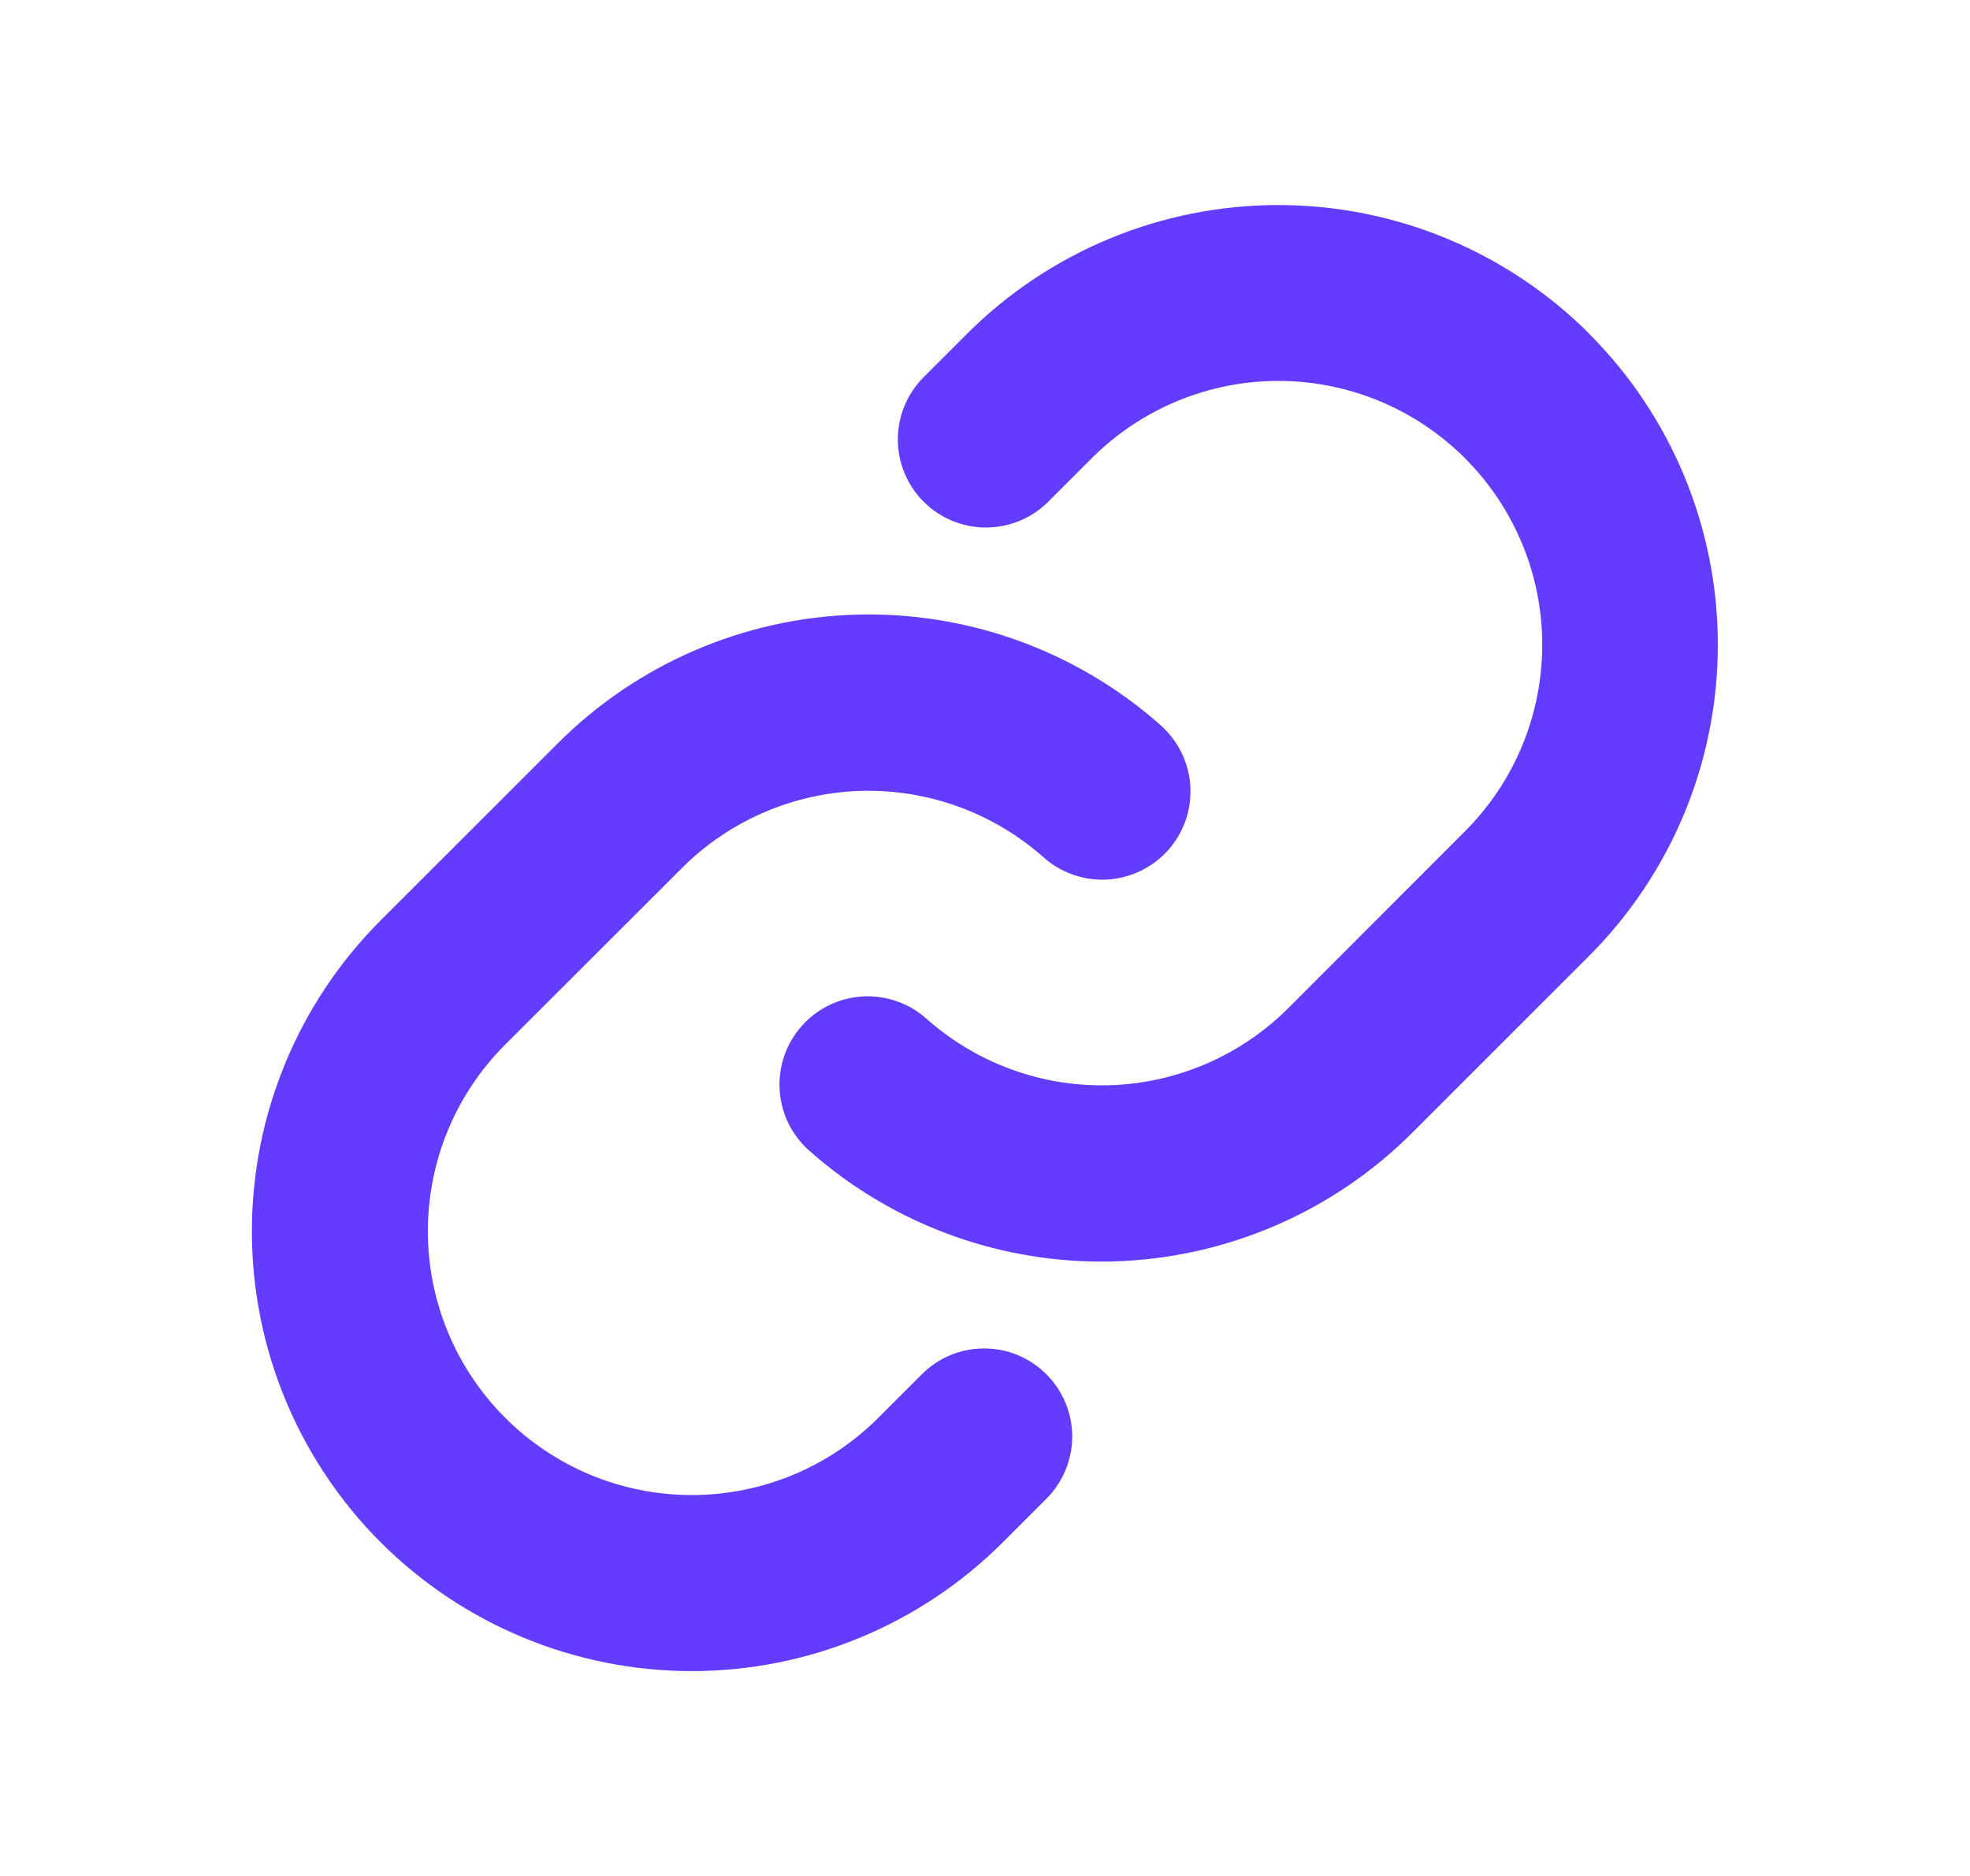
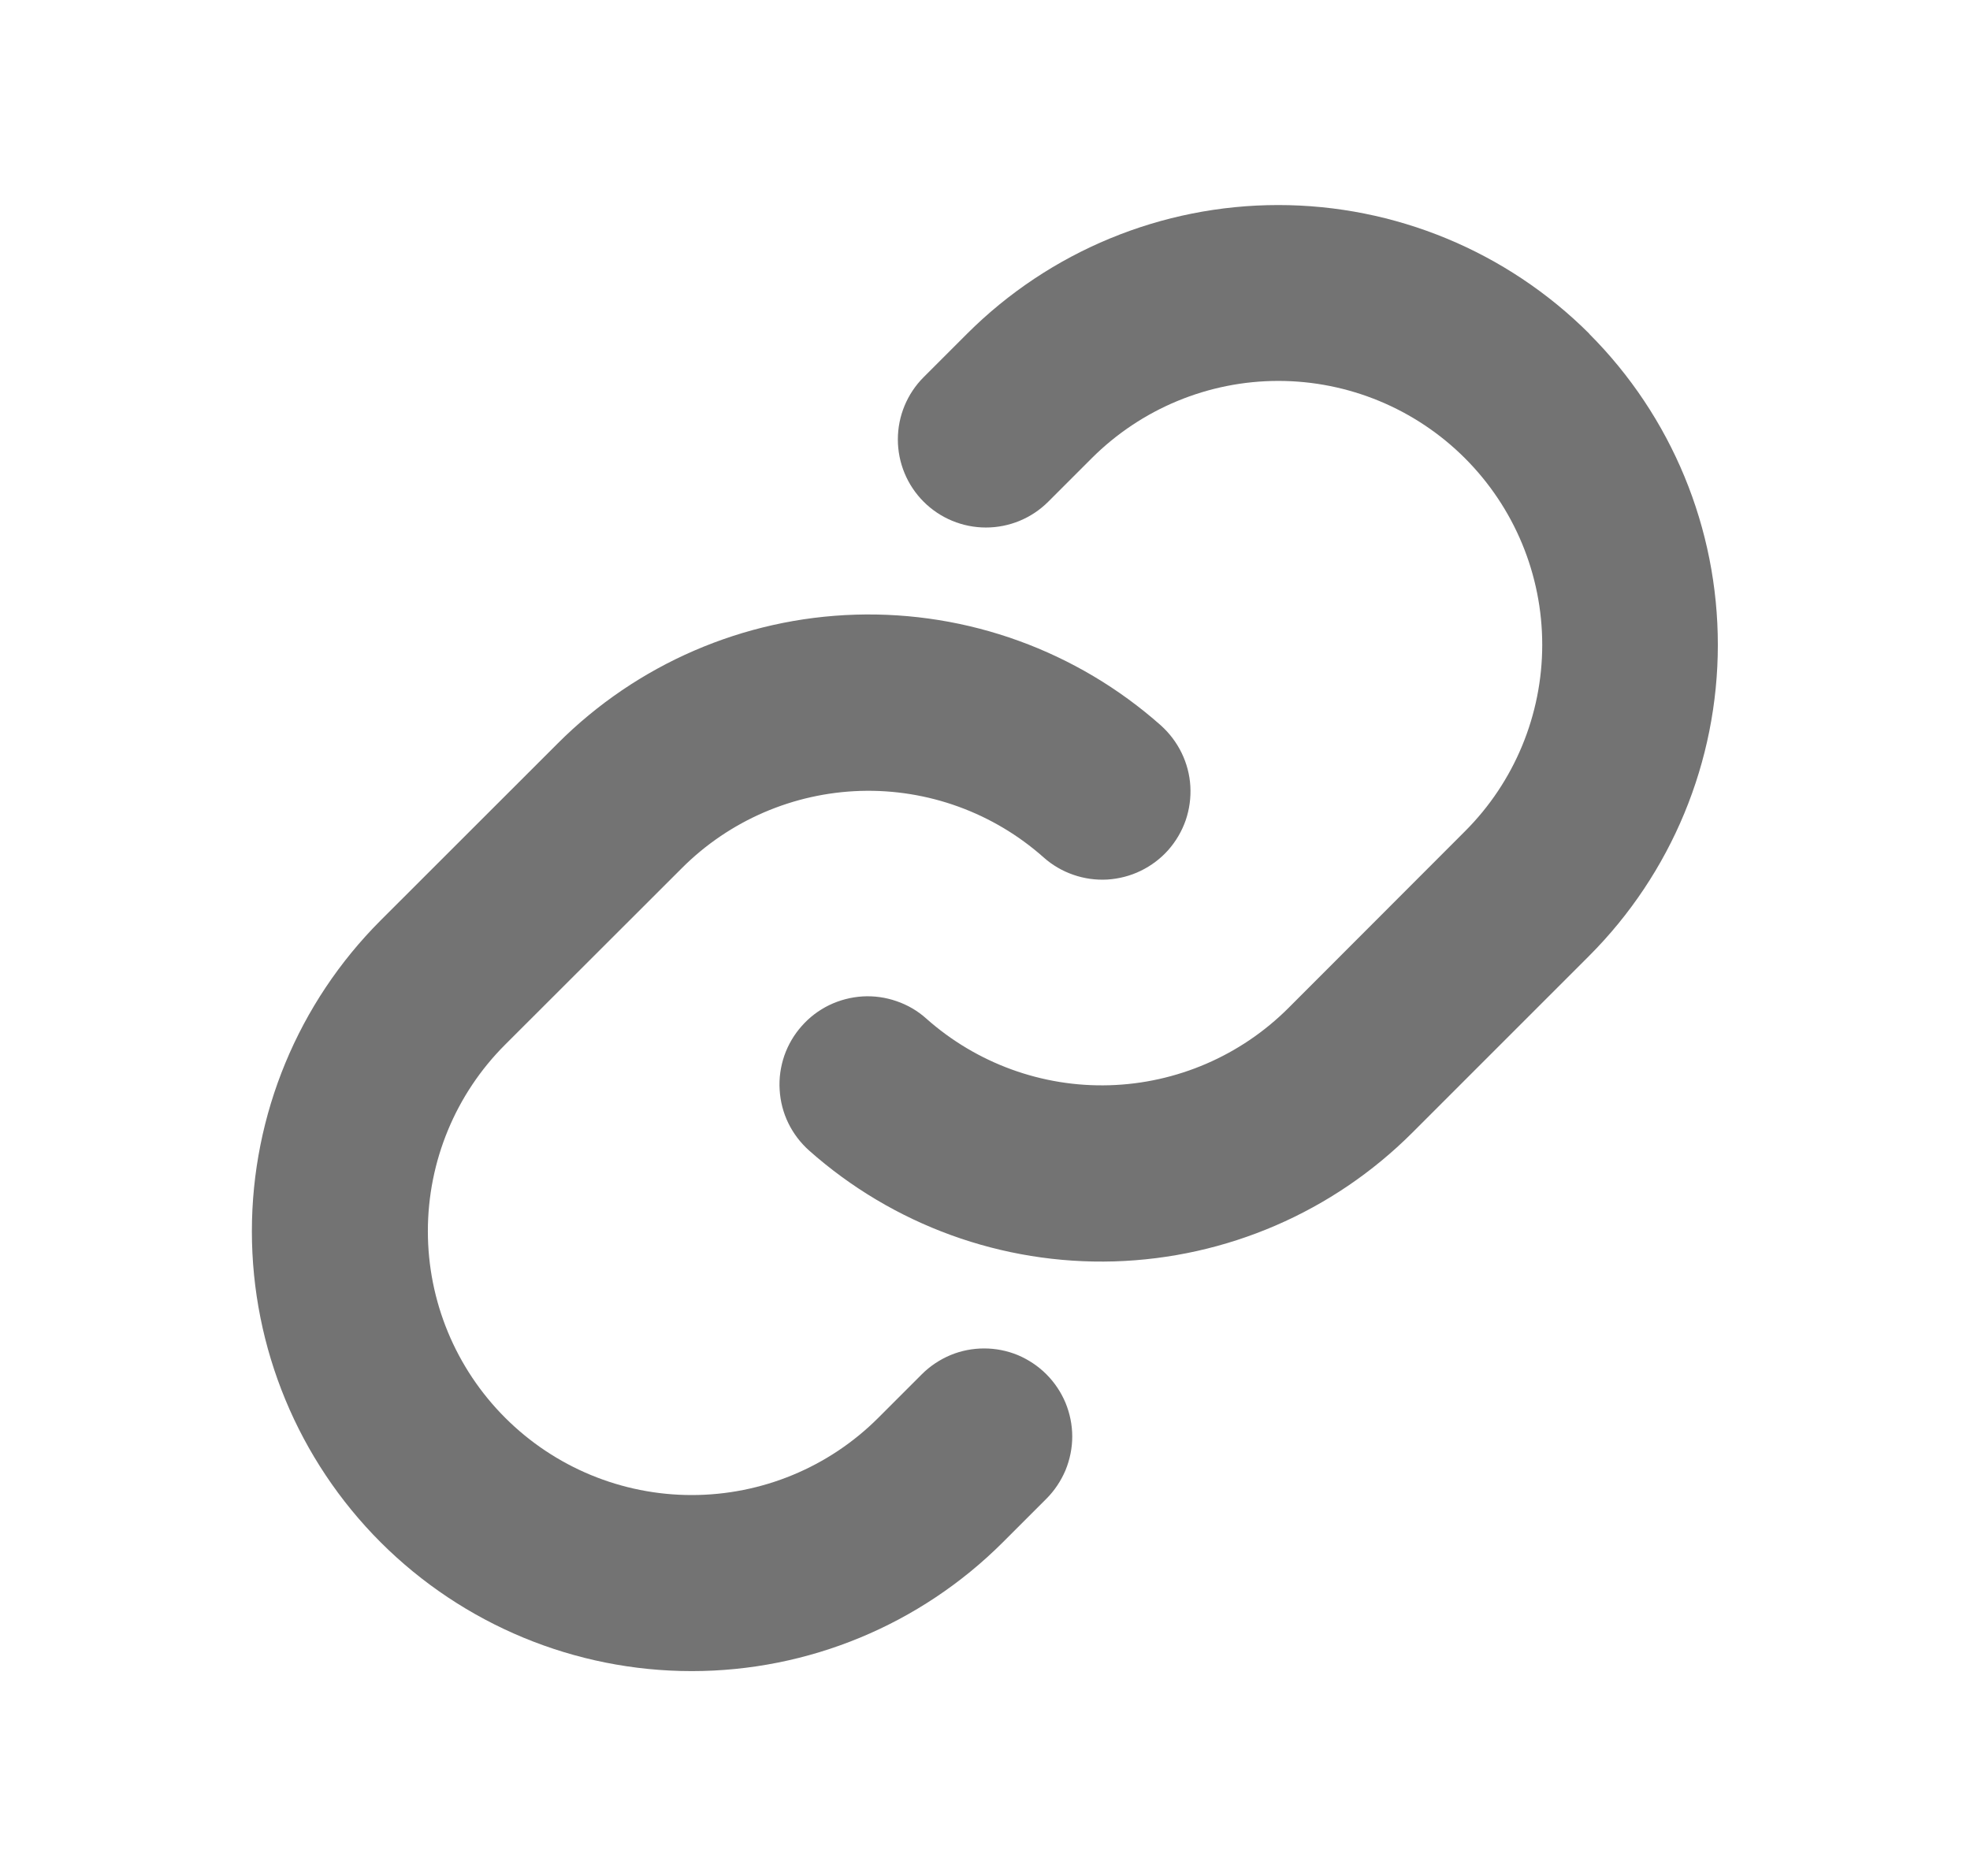
<svg xmlns="http://www.w3.org/2000/svg" width="21" height="20" viewBox="0 0 21 20" fill="none">
-   <path d="M11.154 14.651C11.241 14.738 11.31 14.841 11.358 14.955C11.405 15.069 11.43 15.192 11.43 15.315C11.43 15.438 11.405 15.56 11.358 15.675C11.31 15.788 11.241 15.892 11.154 15.979L10.69 16.443C9.81 17.322 8.618 17.816 7.374 17.816C6.13 17.816 4.938 17.322 4.058 16.443C3.179 15.564 2.685 14.371 2.685 13.127C2.685 11.884 3.179 10.691 4.058 9.812L5.943 7.928C6.788 7.081 7.925 6.589 9.12 6.553C10.316 6.517 11.48 6.94 12.375 7.734C12.467 7.817 12.542 7.916 12.596 8.027C12.65 8.138 12.682 8.259 12.689 8.382C12.696 8.506 12.679 8.629 12.639 8.746C12.598 8.863 12.535 8.97 12.453 9.063C12.371 9.155 12.271 9.23 12.16 9.284C12.049 9.338 11.928 9.369 11.805 9.377C11.682 9.384 11.558 9.367 11.441 9.326C11.325 9.286 11.217 9.223 11.125 9.141C10.588 8.664 9.89 8.411 9.174 8.432C8.457 8.454 7.775 8.748 7.268 9.256L5.385 11.137C4.857 11.664 4.561 12.38 4.561 13.126C4.561 13.872 4.857 14.587 5.385 15.115C5.913 15.643 6.628 15.939 7.374 15.939C8.12 15.939 8.836 15.643 9.363 15.115L9.827 14.651C9.914 14.564 10.018 14.495 10.132 14.447C10.245 14.4 10.367 14.376 10.491 14.376C10.614 14.376 10.736 14.4 10.85 14.447C10.963 14.495 11.067 14.564 11.154 14.651ZM16.941 3.557C16.061 2.679 14.869 2.186 13.626 2.186C12.383 2.186 11.19 2.679 10.31 3.557L9.846 4.021C9.67 4.197 9.571 4.436 9.571 4.685C9.571 4.934 9.67 5.173 9.846 5.349C10.022 5.525 10.261 5.624 10.51 5.624C10.759 5.624 10.998 5.525 11.174 5.349L11.638 4.885C12.166 4.358 12.881 4.061 13.627 4.061C14.373 4.061 15.089 4.358 15.616 4.885C16.144 5.413 16.44 6.128 16.44 6.874C16.44 7.62 16.144 8.336 15.616 8.863L13.733 10.748C13.225 11.255 12.543 11.549 11.826 11.57C11.109 11.591 10.411 11.336 9.875 10.86C9.783 10.777 9.675 10.714 9.558 10.674C9.441 10.633 9.318 10.616 9.195 10.623C9.071 10.631 8.951 10.662 8.839 10.716C8.728 10.77 8.629 10.845 8.547 10.938C8.465 11.03 8.402 11.137 8.361 11.254C8.321 11.371 8.303 11.495 8.311 11.618C8.318 11.741 8.349 11.862 8.403 11.973C8.457 12.084 8.533 12.184 8.625 12.266C9.519 13.06 10.682 13.483 11.877 13.448C13.073 13.412 14.209 12.922 15.055 12.076L16.939 10.192C17.818 9.312 18.312 8.12 18.312 6.876C18.313 5.632 17.82 4.439 16.941 3.559V3.557Z" fill="#633CFF" />
+   <path d="M11.154 14.651C11.241 14.738 11.31 14.841 11.358 14.955C11.405 15.069 11.43 15.192 11.43 15.315C11.43 15.438 11.405 15.56 11.358 15.675C11.31 15.788 11.241 15.892 11.154 15.979L10.69 16.443C9.81 17.322 8.618 17.816 7.374 17.816C6.13 17.816 4.938 17.322 4.058 16.443C3.179 15.564 2.685 14.371 2.685 13.127C2.685 11.884 3.179 10.691 4.058 9.812L5.943 7.928C6.788 7.081 7.925 6.589 9.12 6.553C10.316 6.517 11.48 6.94 12.375 7.734C12.467 7.817 12.542 7.916 12.596 8.027C12.65 8.138 12.682 8.259 12.689 8.382C12.696 8.506 12.679 8.629 12.639 8.746C12.598 8.863 12.535 8.97 12.453 9.063C12.371 9.155 12.271 9.23 12.16 9.284C12.049 9.338 11.928 9.369 11.805 9.377C11.682 9.384 11.558 9.367 11.441 9.326C11.325 9.286 11.217 9.223 11.125 9.141C10.588 8.664 9.89 8.411 9.174 8.432C8.457 8.454 7.775 8.748 7.268 9.256L5.385 11.137C4.857 11.664 4.561 12.38 4.561 13.126C4.561 13.872 4.857 14.587 5.385 15.115C5.913 15.643 6.628 15.939 7.374 15.939C8.12 15.939 8.836 15.643 9.363 15.115L9.827 14.651C9.914 14.564 10.018 14.495 10.132 14.447C10.245 14.4 10.367 14.376 10.491 14.376C10.614 14.376 10.736 14.4 10.85 14.447C10.963 14.495 11.067 14.564 11.154 14.651ZM16.941 3.557C16.061 2.679 14.869 2.186 13.626 2.186C12.383 2.186 11.19 2.679 10.31 3.557L9.846 4.021C9.67 4.197 9.571 4.436 9.571 4.685C9.571 4.934 9.67 5.173 9.846 5.349C10.022 5.525 10.261 5.624 10.51 5.624C10.759 5.624 10.998 5.525 11.174 5.349L11.638 4.885C12.166 4.358 12.881 4.061 13.627 4.061C14.373 4.061 15.089 4.358 15.616 4.885C16.144 5.413 16.44 6.128 16.44 6.874C16.44 7.62 16.144 8.336 15.616 8.863L13.733 10.748C13.225 11.255 12.543 11.549 11.826 11.57C11.109 11.591 10.411 11.336 9.875 10.86C9.783 10.777 9.675 10.714 9.558 10.674C9.441 10.633 9.318 10.616 9.195 10.623C9.071 10.631 8.951 10.662 8.839 10.716C8.728 10.77 8.629 10.845 8.547 10.938C8.465 11.03 8.402 11.137 8.361 11.254C8.321 11.371 8.303 11.495 8.311 11.618C8.318 11.741 8.349 11.862 8.403 11.973C8.457 12.084 8.533 12.184 8.625 12.266C9.519 13.06 10.682 13.483 11.877 13.448C13.073 13.412 14.209 12.922 15.055 12.076L16.939 10.192C17.818 9.312 18.312 8.12 18.312 6.876C18.313 5.632 17.82 4.439 16.941 3.559V3.557Z" fill="#737373" />
</svg>
